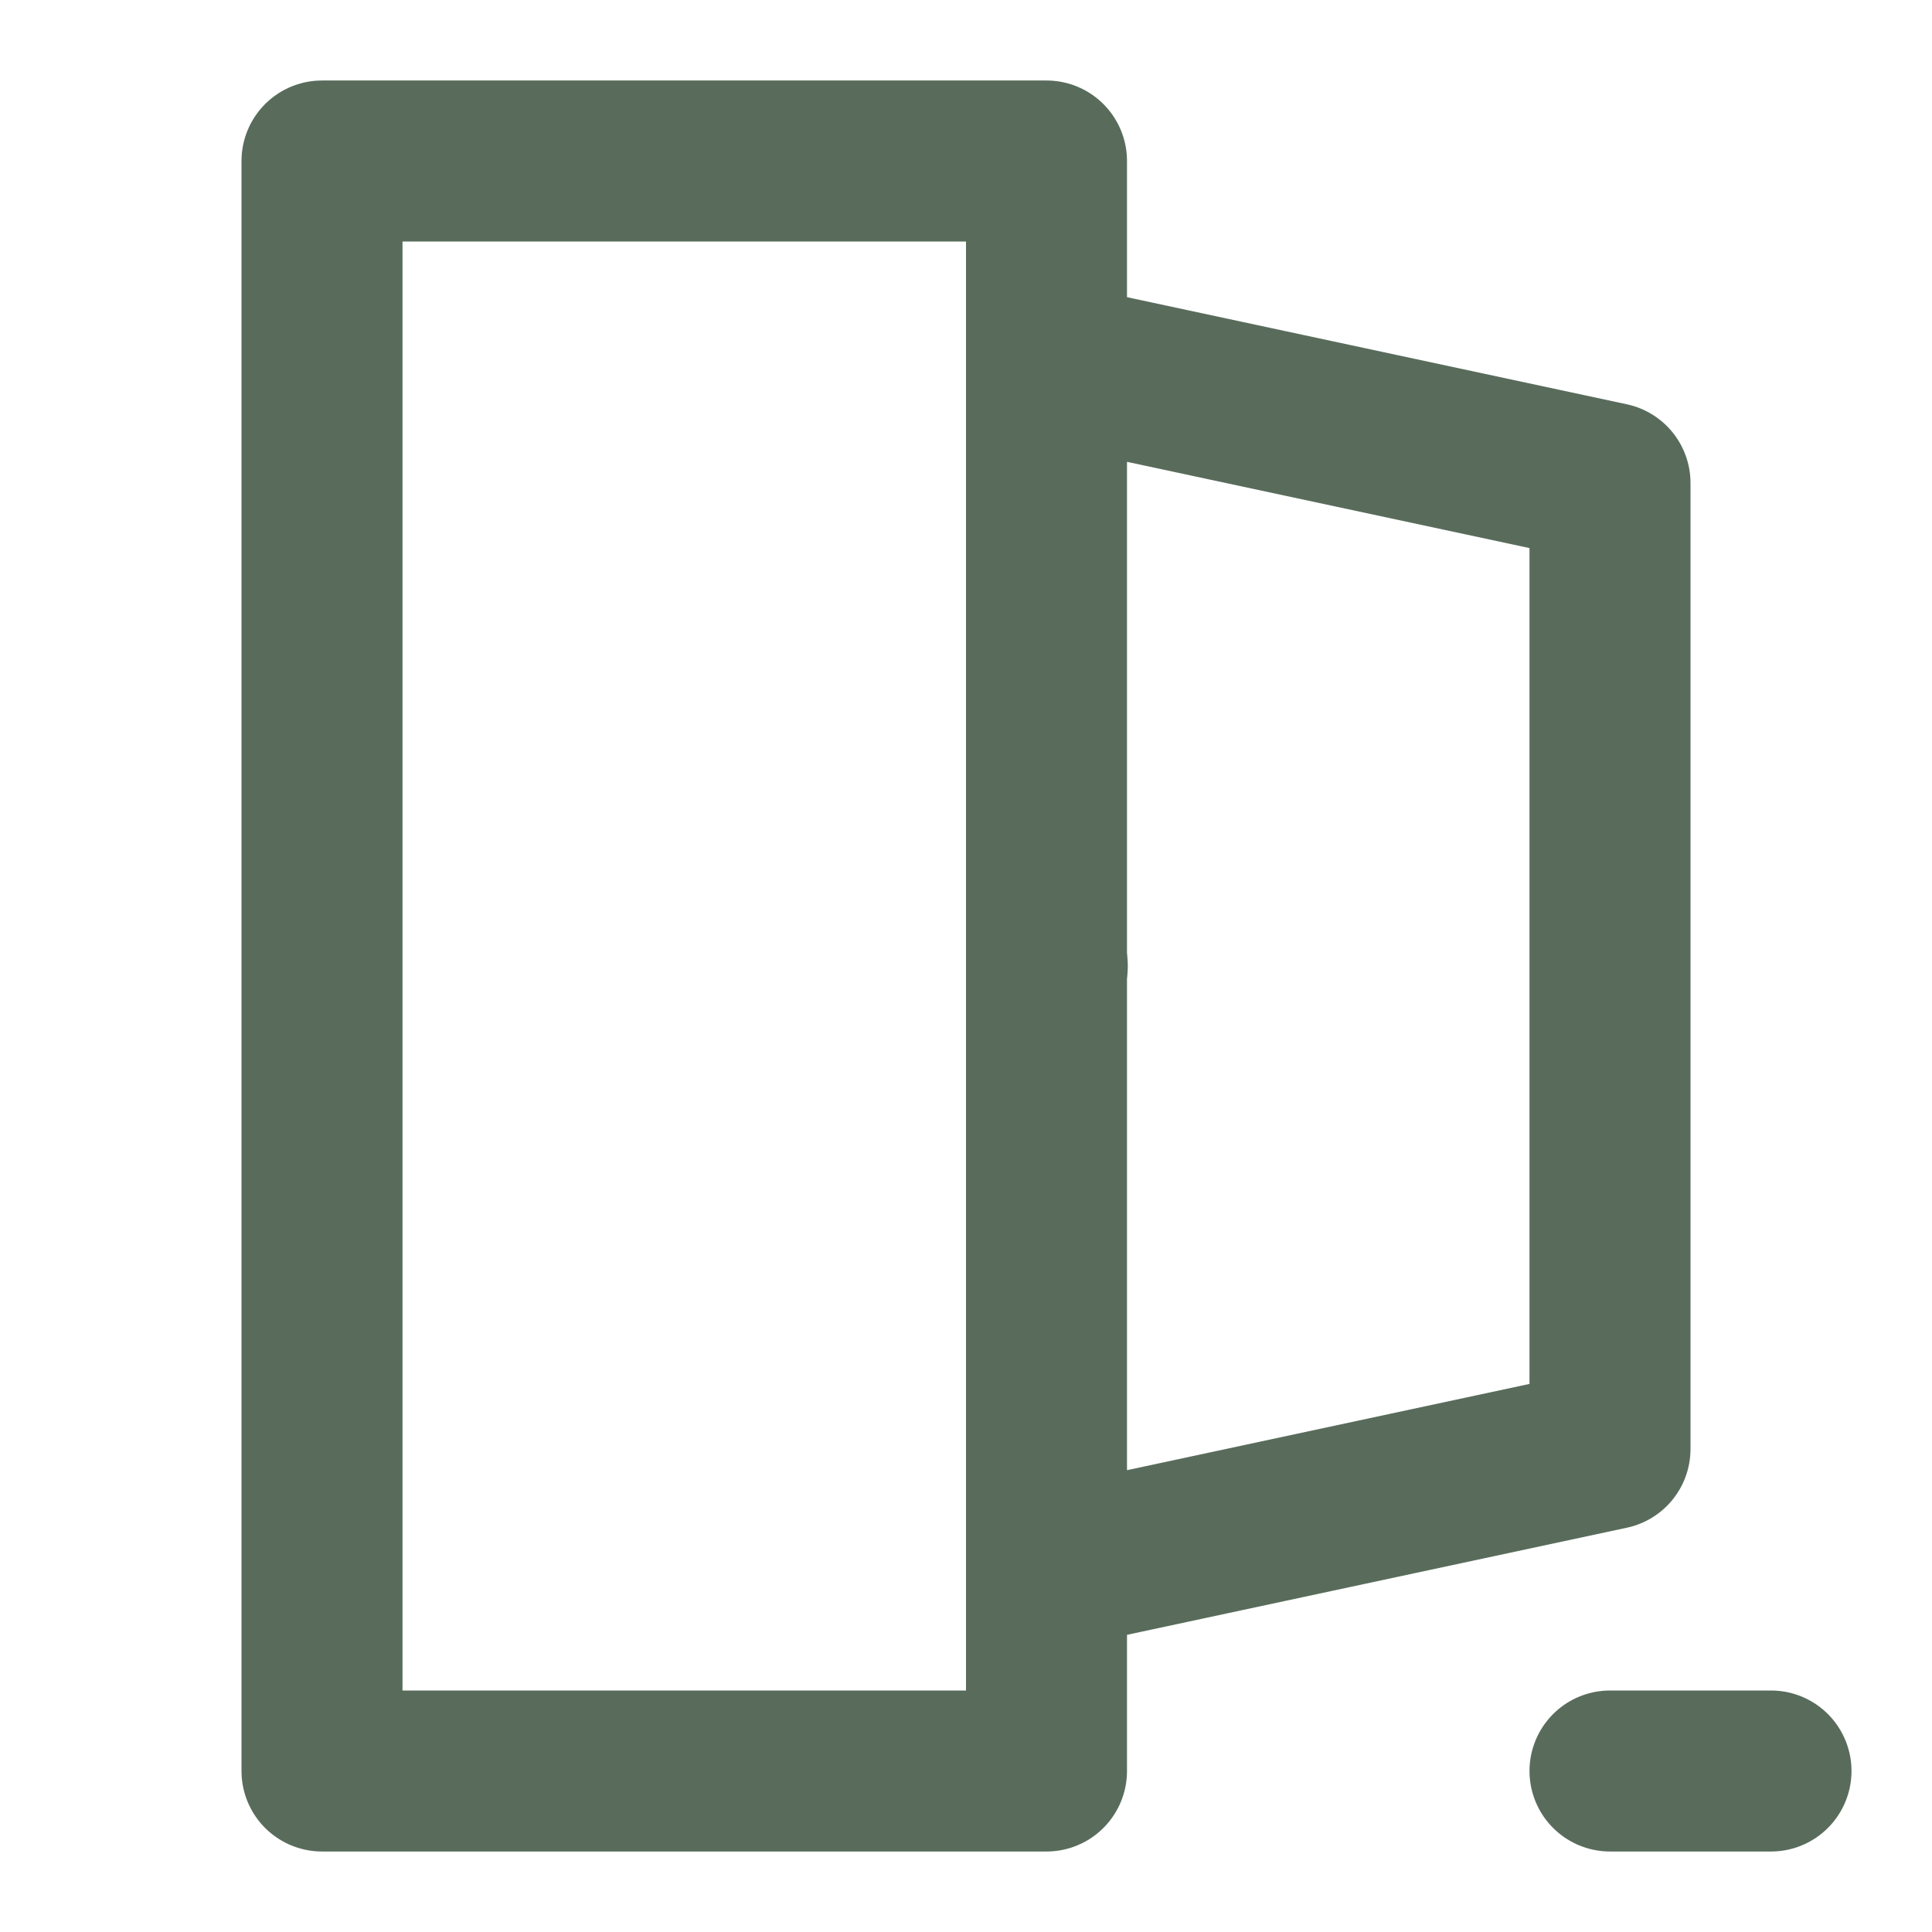
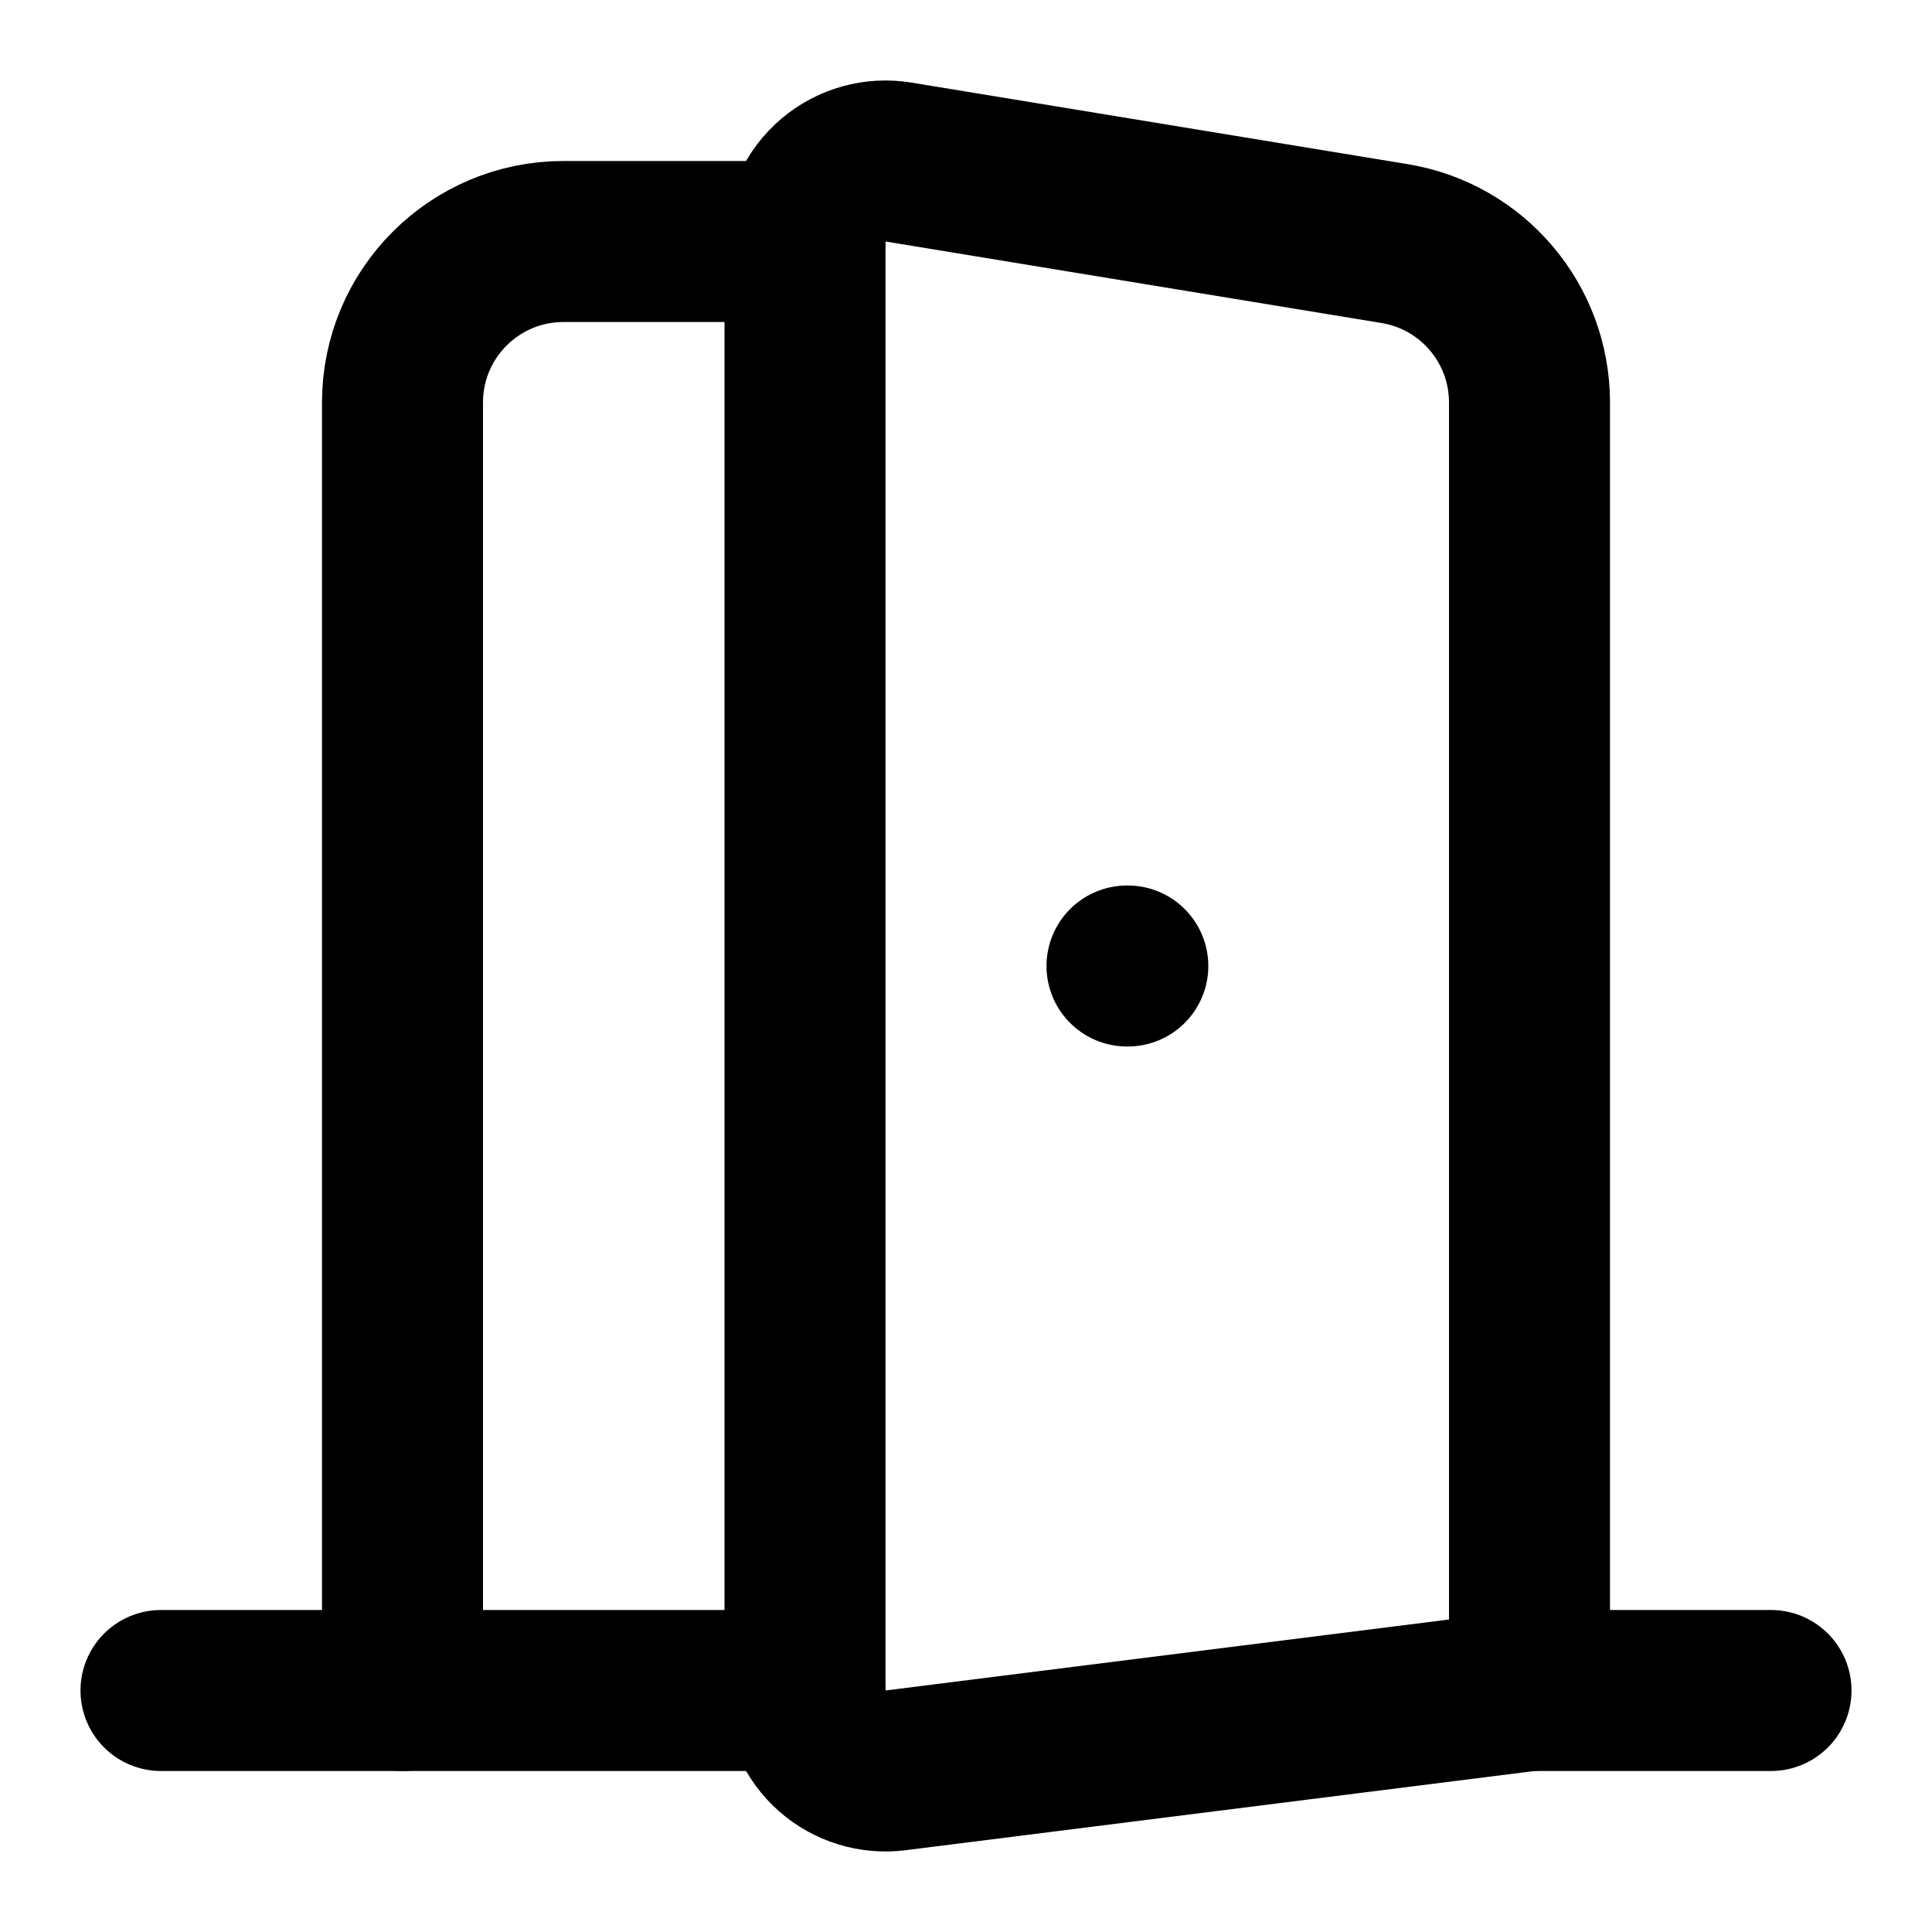
- <svg xmlns="http://www.w3.org/2000/svg" width="24" height="24" viewBox="0 0 24 24" fill="none" stroke="#596c5c" stroke-width="2" stroke-linecap="round" stroke-linejoin="round" aria-hidden="true">
-   <path d="M13 4.5V2H4v20h9v-2.5" />
-   <path d="M13 4.5 20 6v12l-7 1.5V4.5Z" />
-   <path d="M13 12h.01" />
-   <path d="M20 22h2" />
+ <svg xmlns="http://www.w3.org/2000/svg" width="24" height="24" viewBox="0 0 24 24" fill="none" stroke="currentColor" stroke-width="2" stroke-linecap="round" stroke-linejoin="round" class="lucide lucide-door-open preview-icon">
+   <path d="M10 21H2" />
+   <path d="M10 3H7a2 2 0 00-2 2v16" />
+   <path d="M14 12h.01" />
+   <path d="M19 21V5a2 2 0 00-1.675-1.974l-6.163-1.013A1 1 0 0010 3v18a1 1 0 001.124.992z" />
+   <path d="M22 21h-3" />
</svg>
